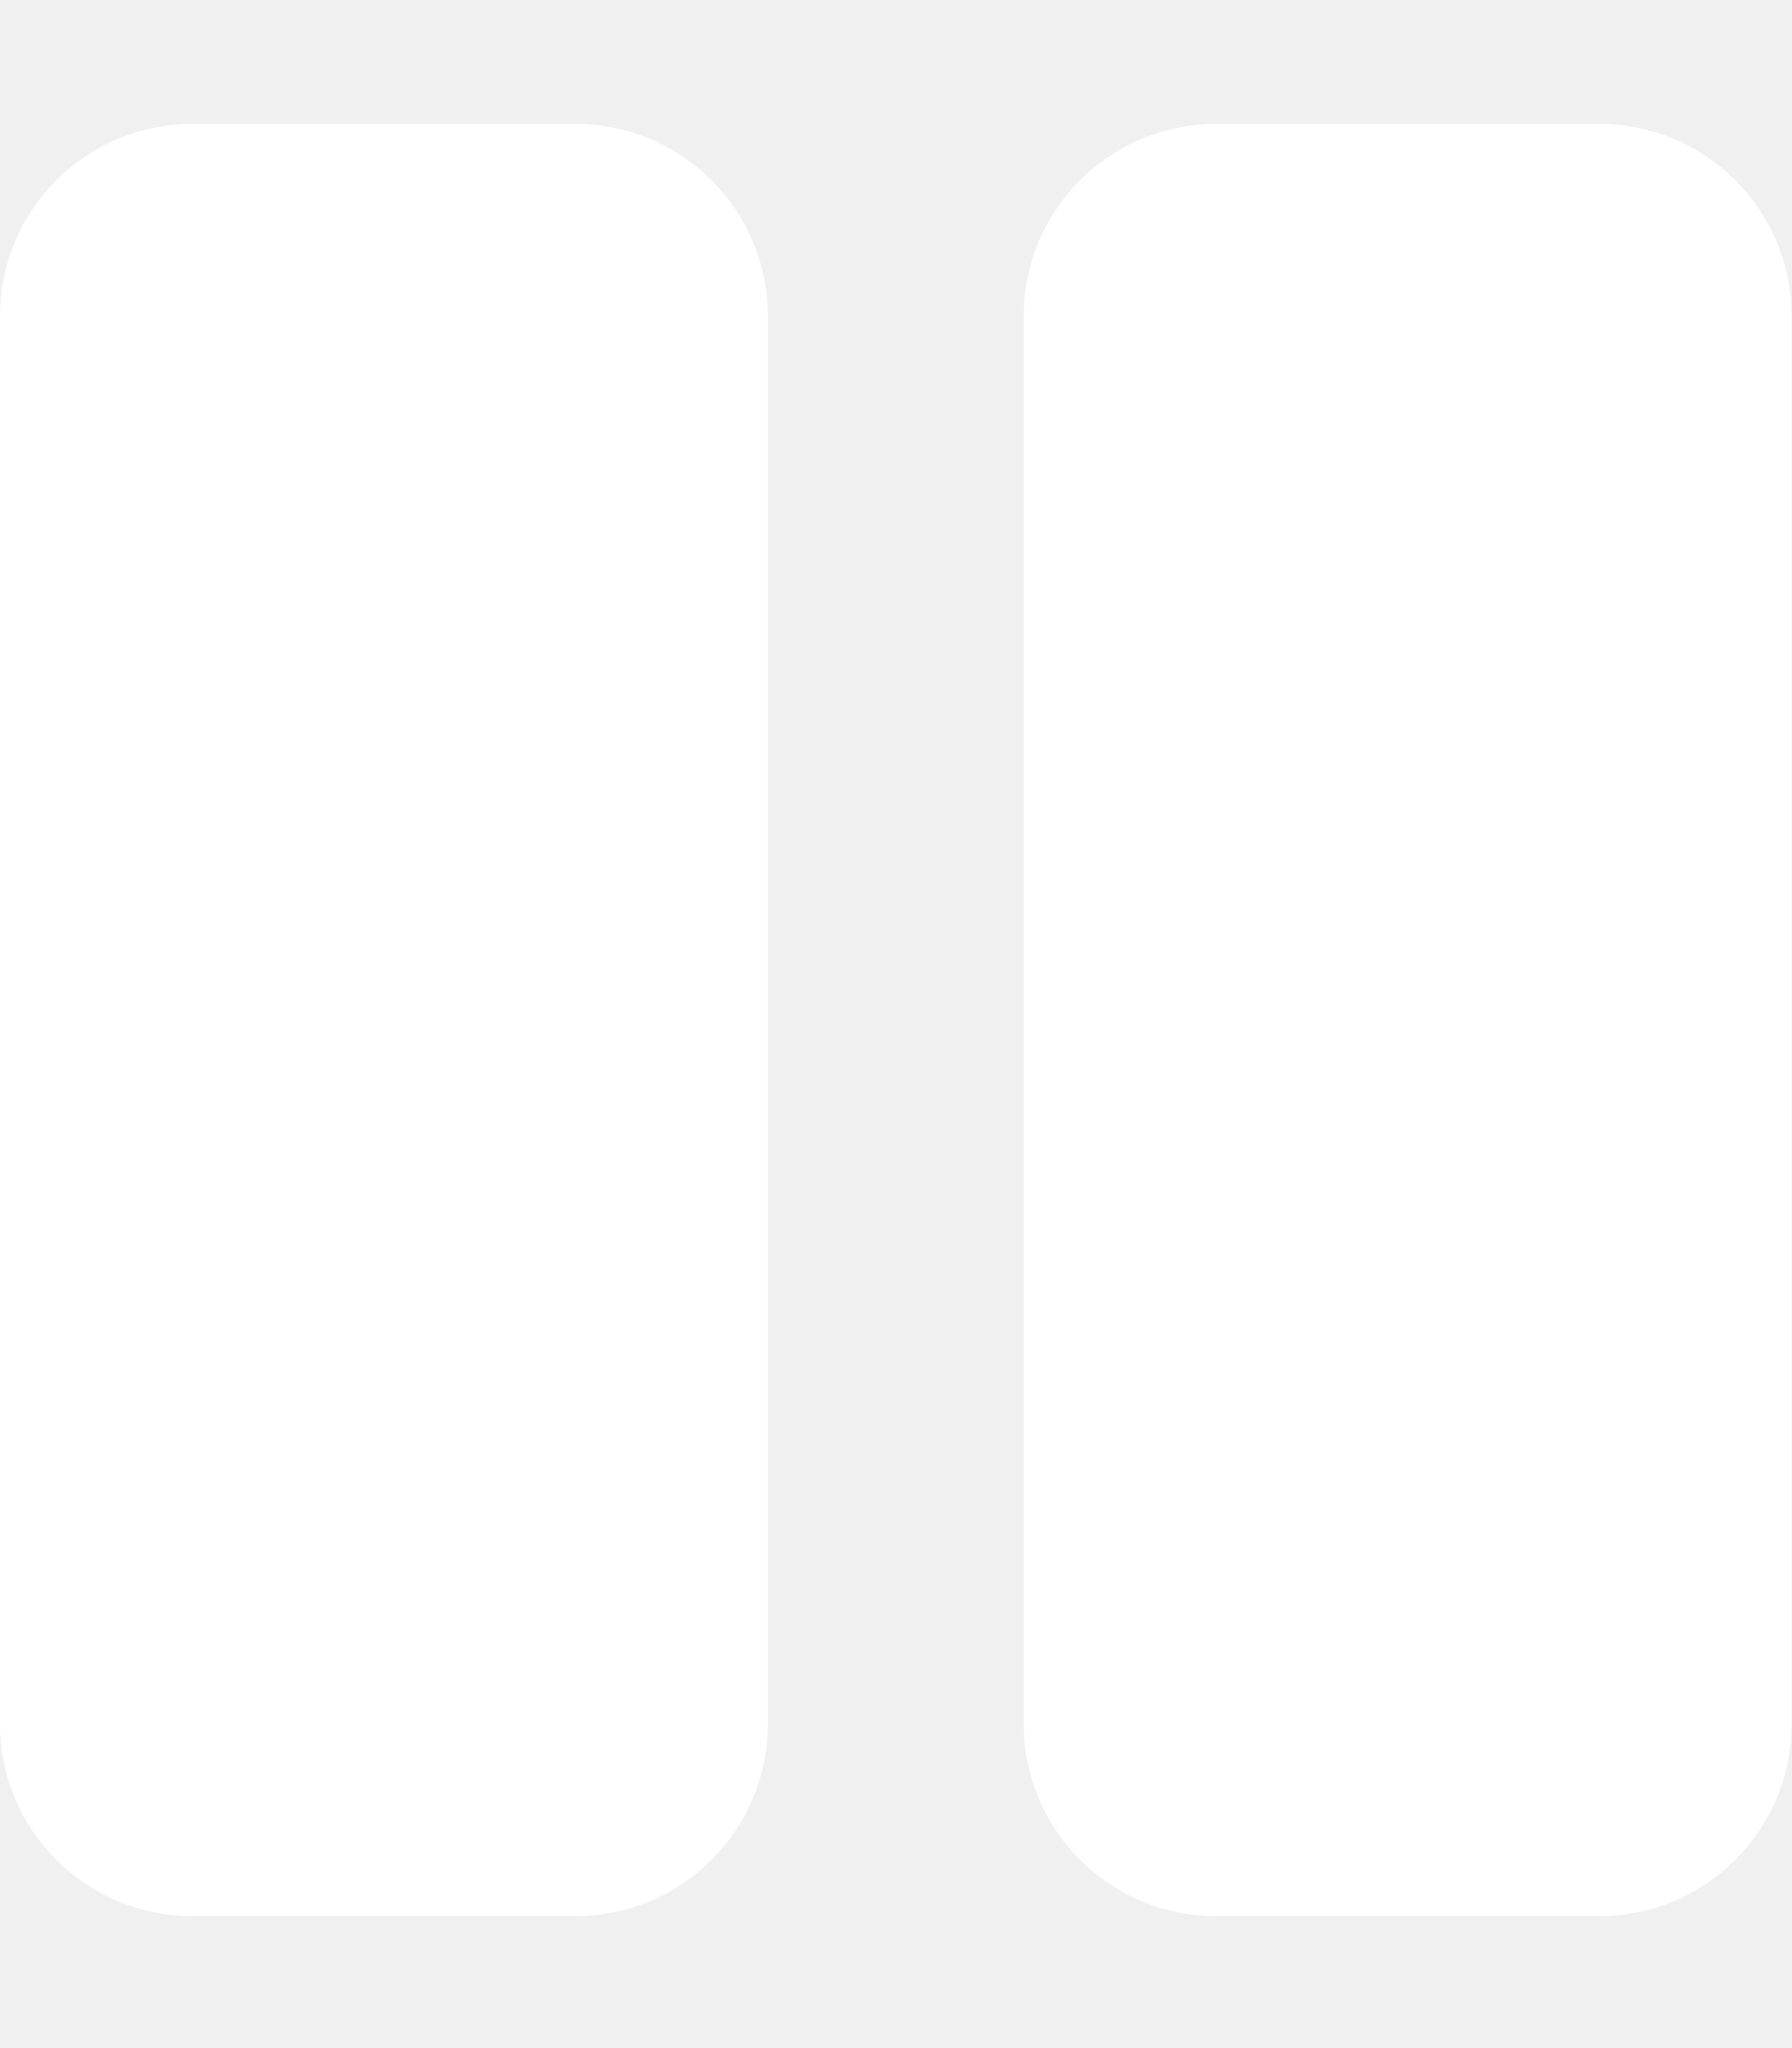
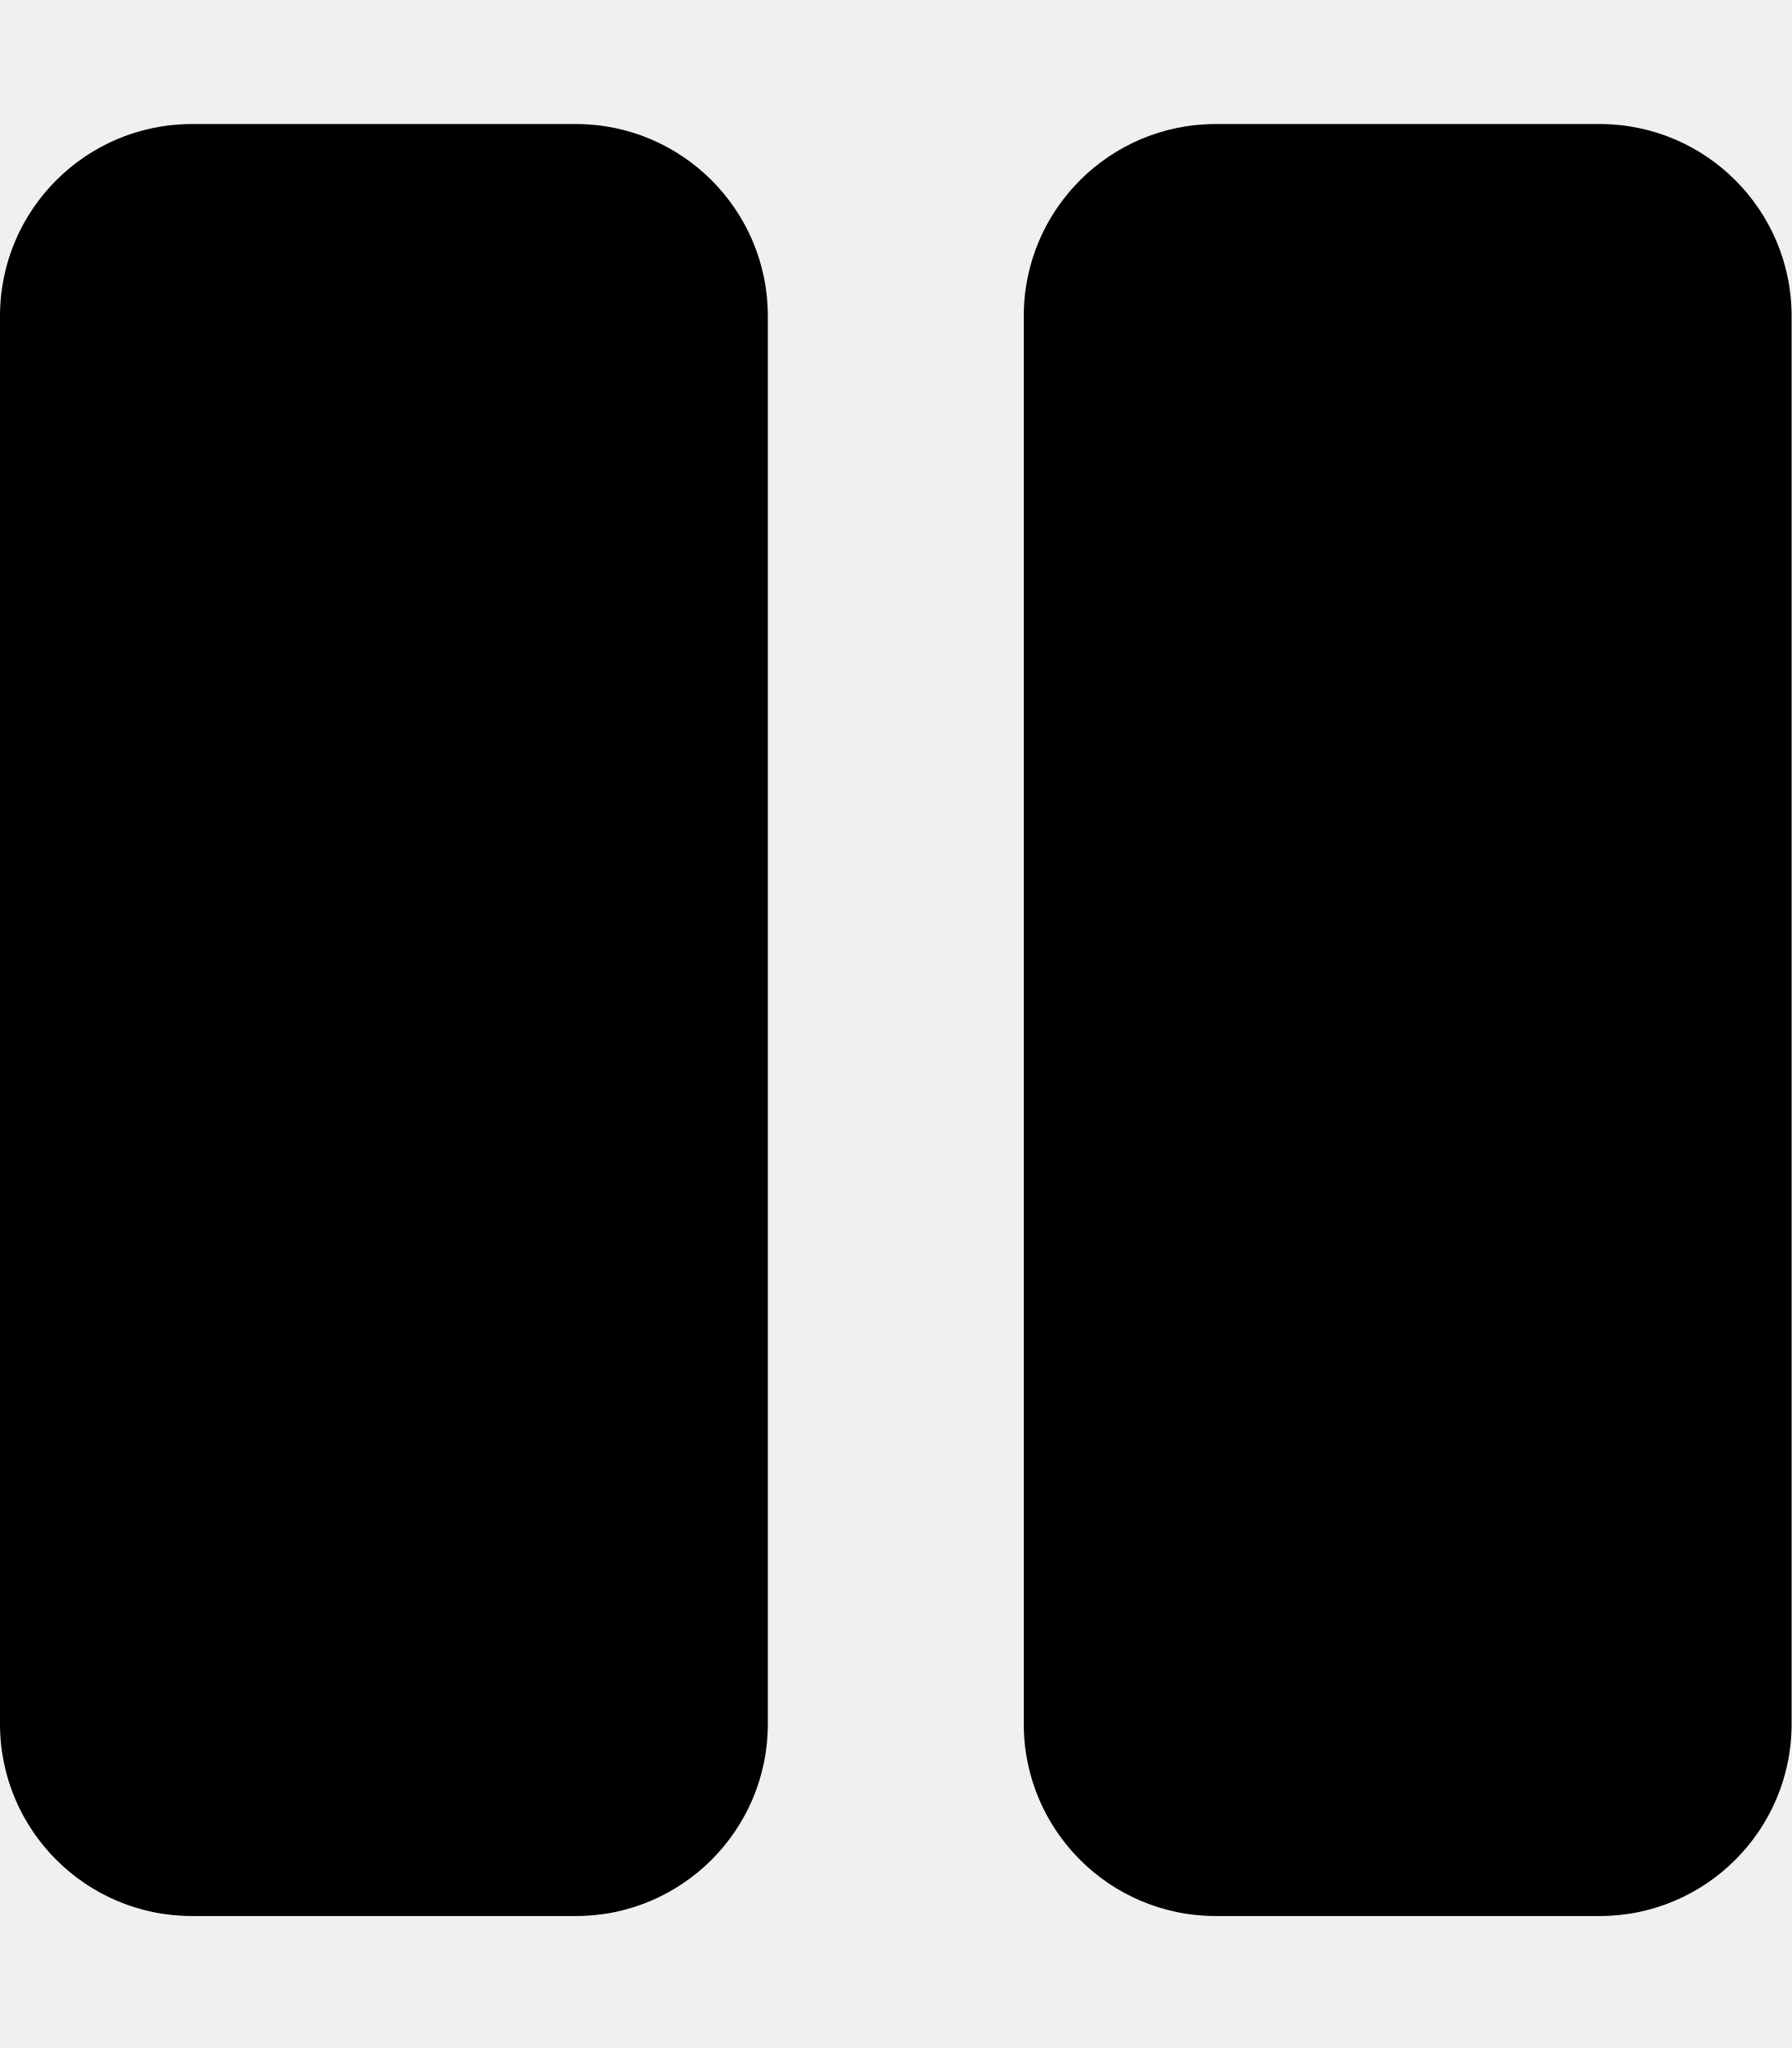
- <svg xmlns="http://www.w3.org/2000/svg" width="28" height="32" viewBox="0 0 28 32" fill="#fff">
+ <svg xmlns="http://www.w3.org/2000/svg" width="28" height="32" viewBox="0 0 28 32">
  <path d="M9 29.938H3C1.344 29.938 0 28.594 0 26.938V4.938C0 3.281 1.344 1.938 3 1.938H9C10.656 1.938 12 3.281 12 4.938V26.938C12 28.594 10.656 29.938 9 29.938ZM28 26.938V4.938C28 3.281 26.656 1.938 25 1.938H19C17.344 1.938 16 3.281 16 4.938V26.938C16 28.594 17.344 29.938 19 29.938H25C26.656 29.938 28 28.594 28 26.938Z" />
</svg>
